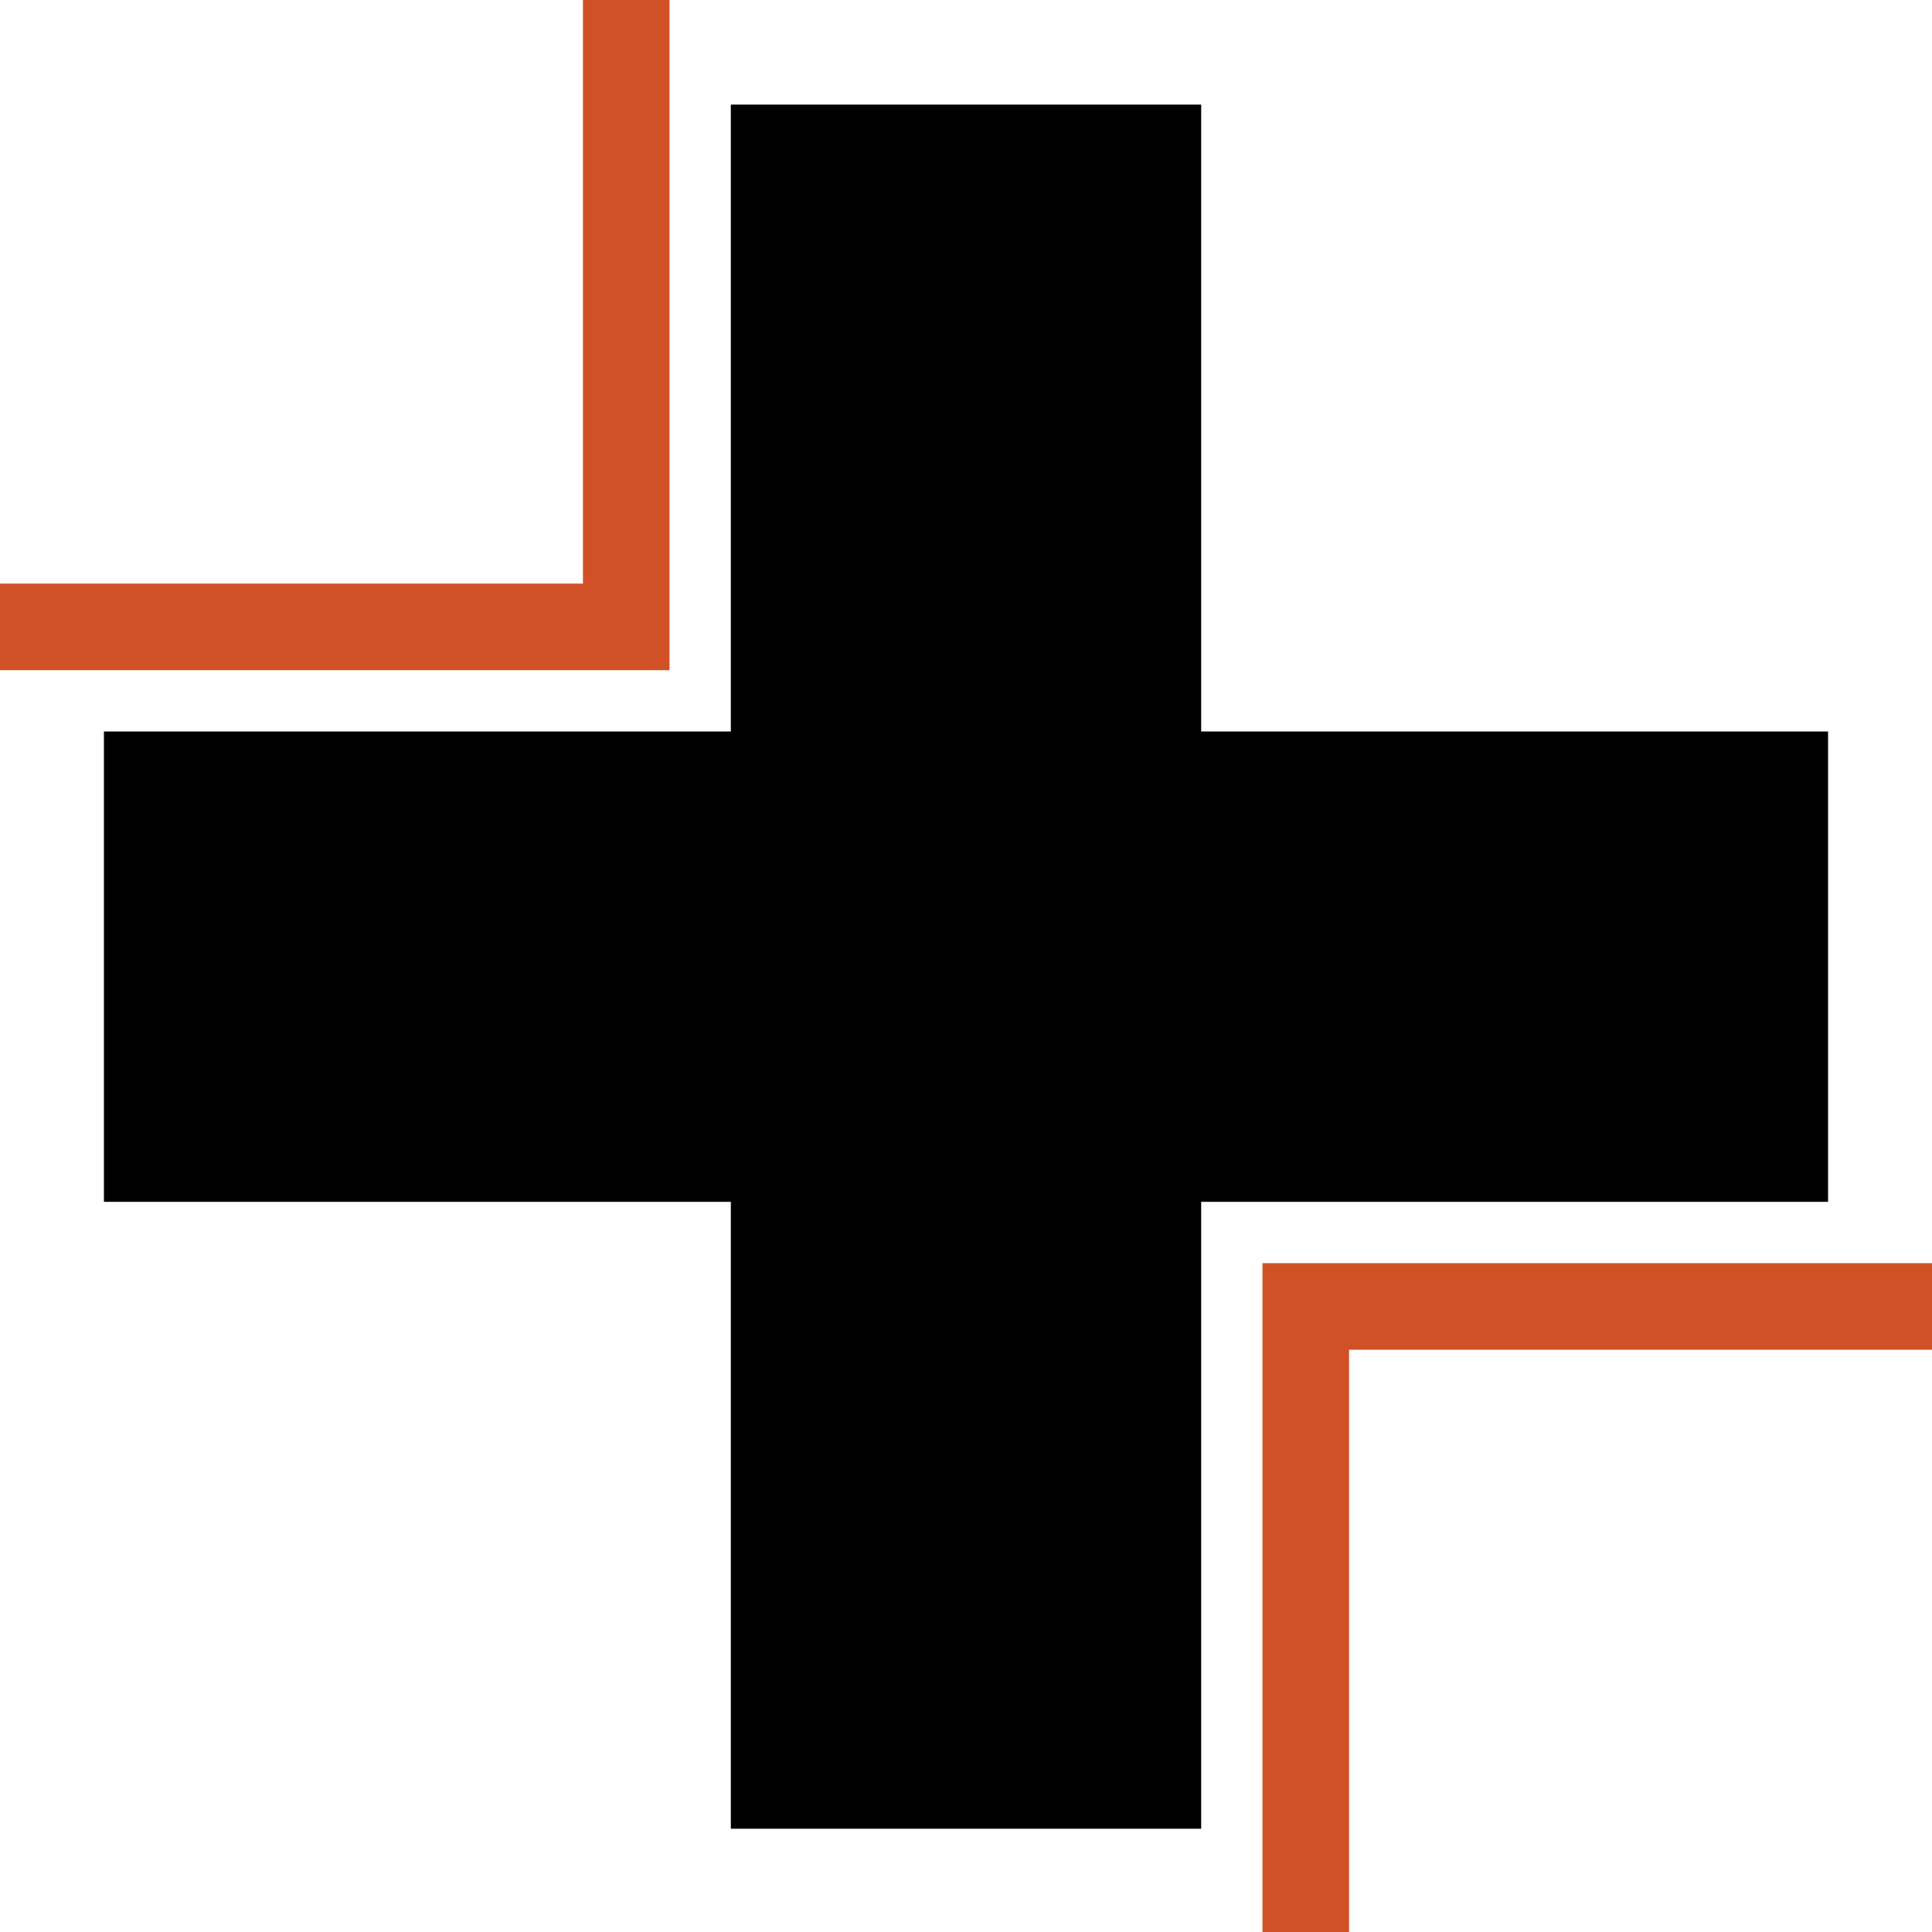
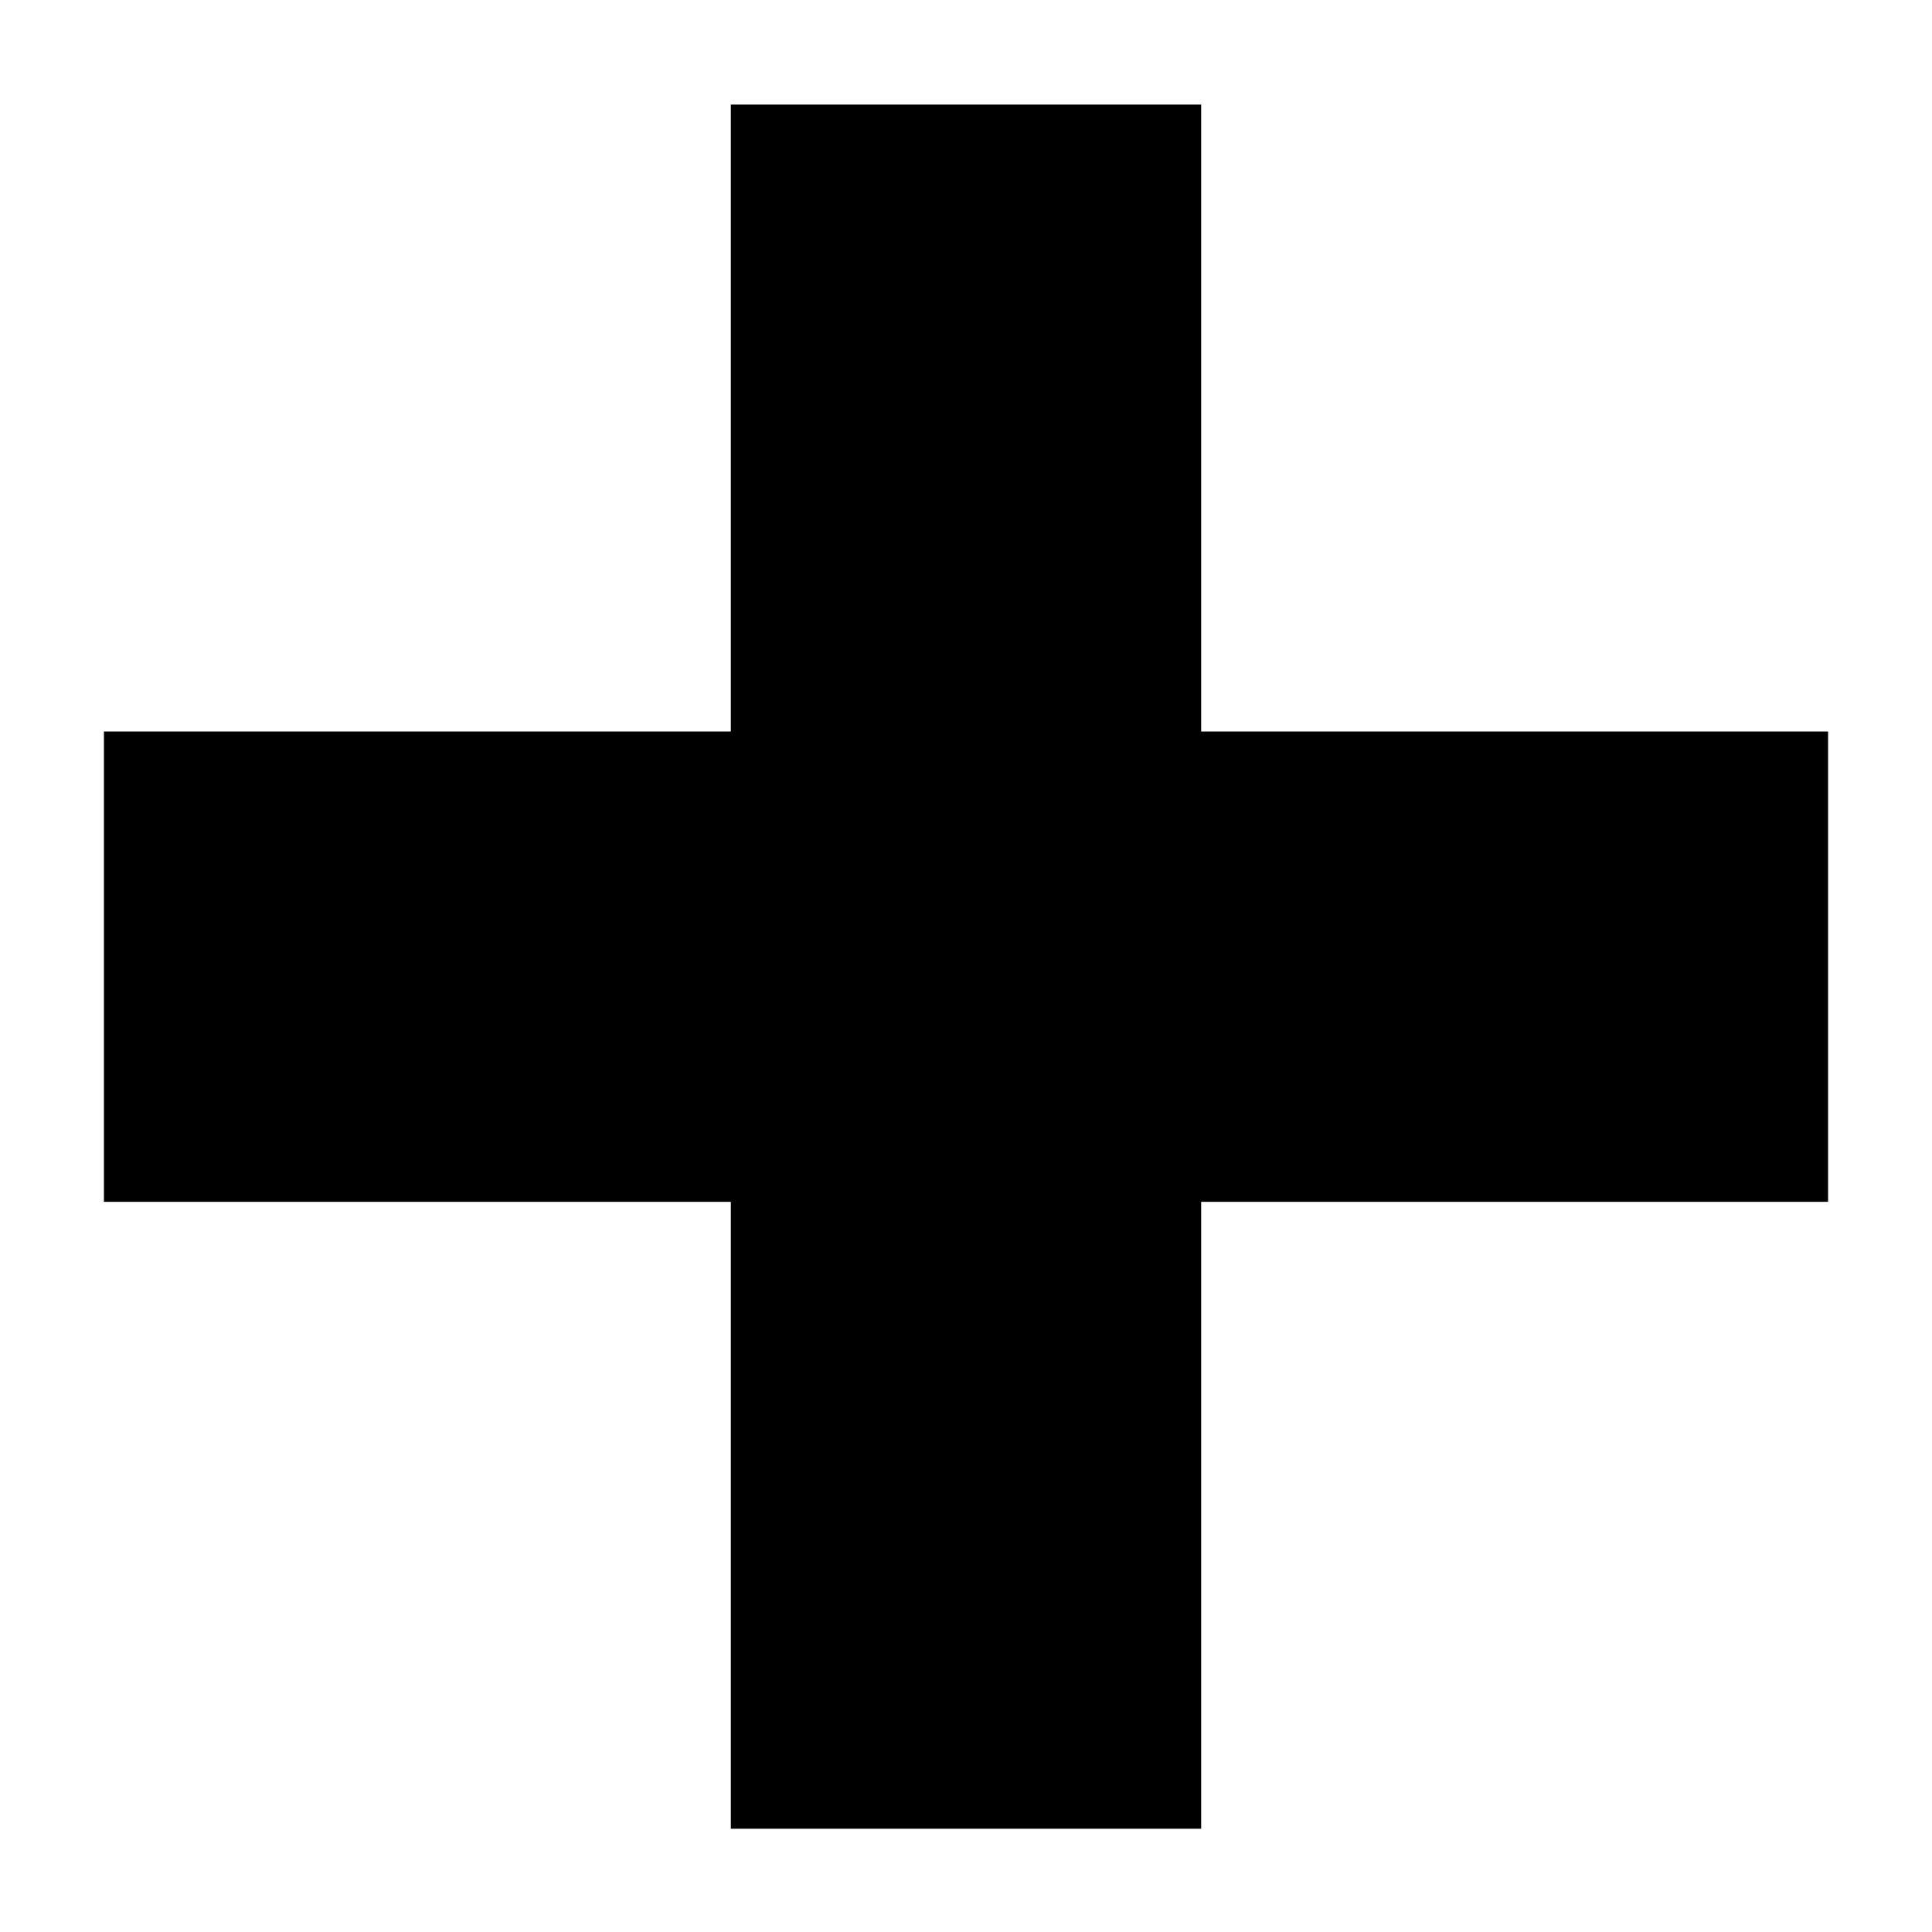
<svg xmlns="http://www.w3.org/2000/svg" viewBox="0 0 29 29">
  <defs>
-     <style>.cls-2{fill:none;stroke:#d15127;stroke-miterlimit:10;stroke-width:1.3px;}</style>
+     <style>.cls-2{fill:none;stroke-miterlimit:10;stroke-width:1.3px;}</style>
  </defs>
  <polygon points="27.44 10.98 18.03 10.98 18.03 1.57 10.97 1.57 10.97 10.98 1.56 10.98 1.56 18.04 10.97 18.04 10.97 27.45 18.03 27.45 18.03 18.04 27.44 18.04 27.44 10.98" />
  <polyline class="cls-2" points="19.6 29.02 19.6 19.61 29.01 19.61" />
  <polyline class="cls-2" points="9.4 0 9.4 9.41 -0.01 9.41" />
</svg>
